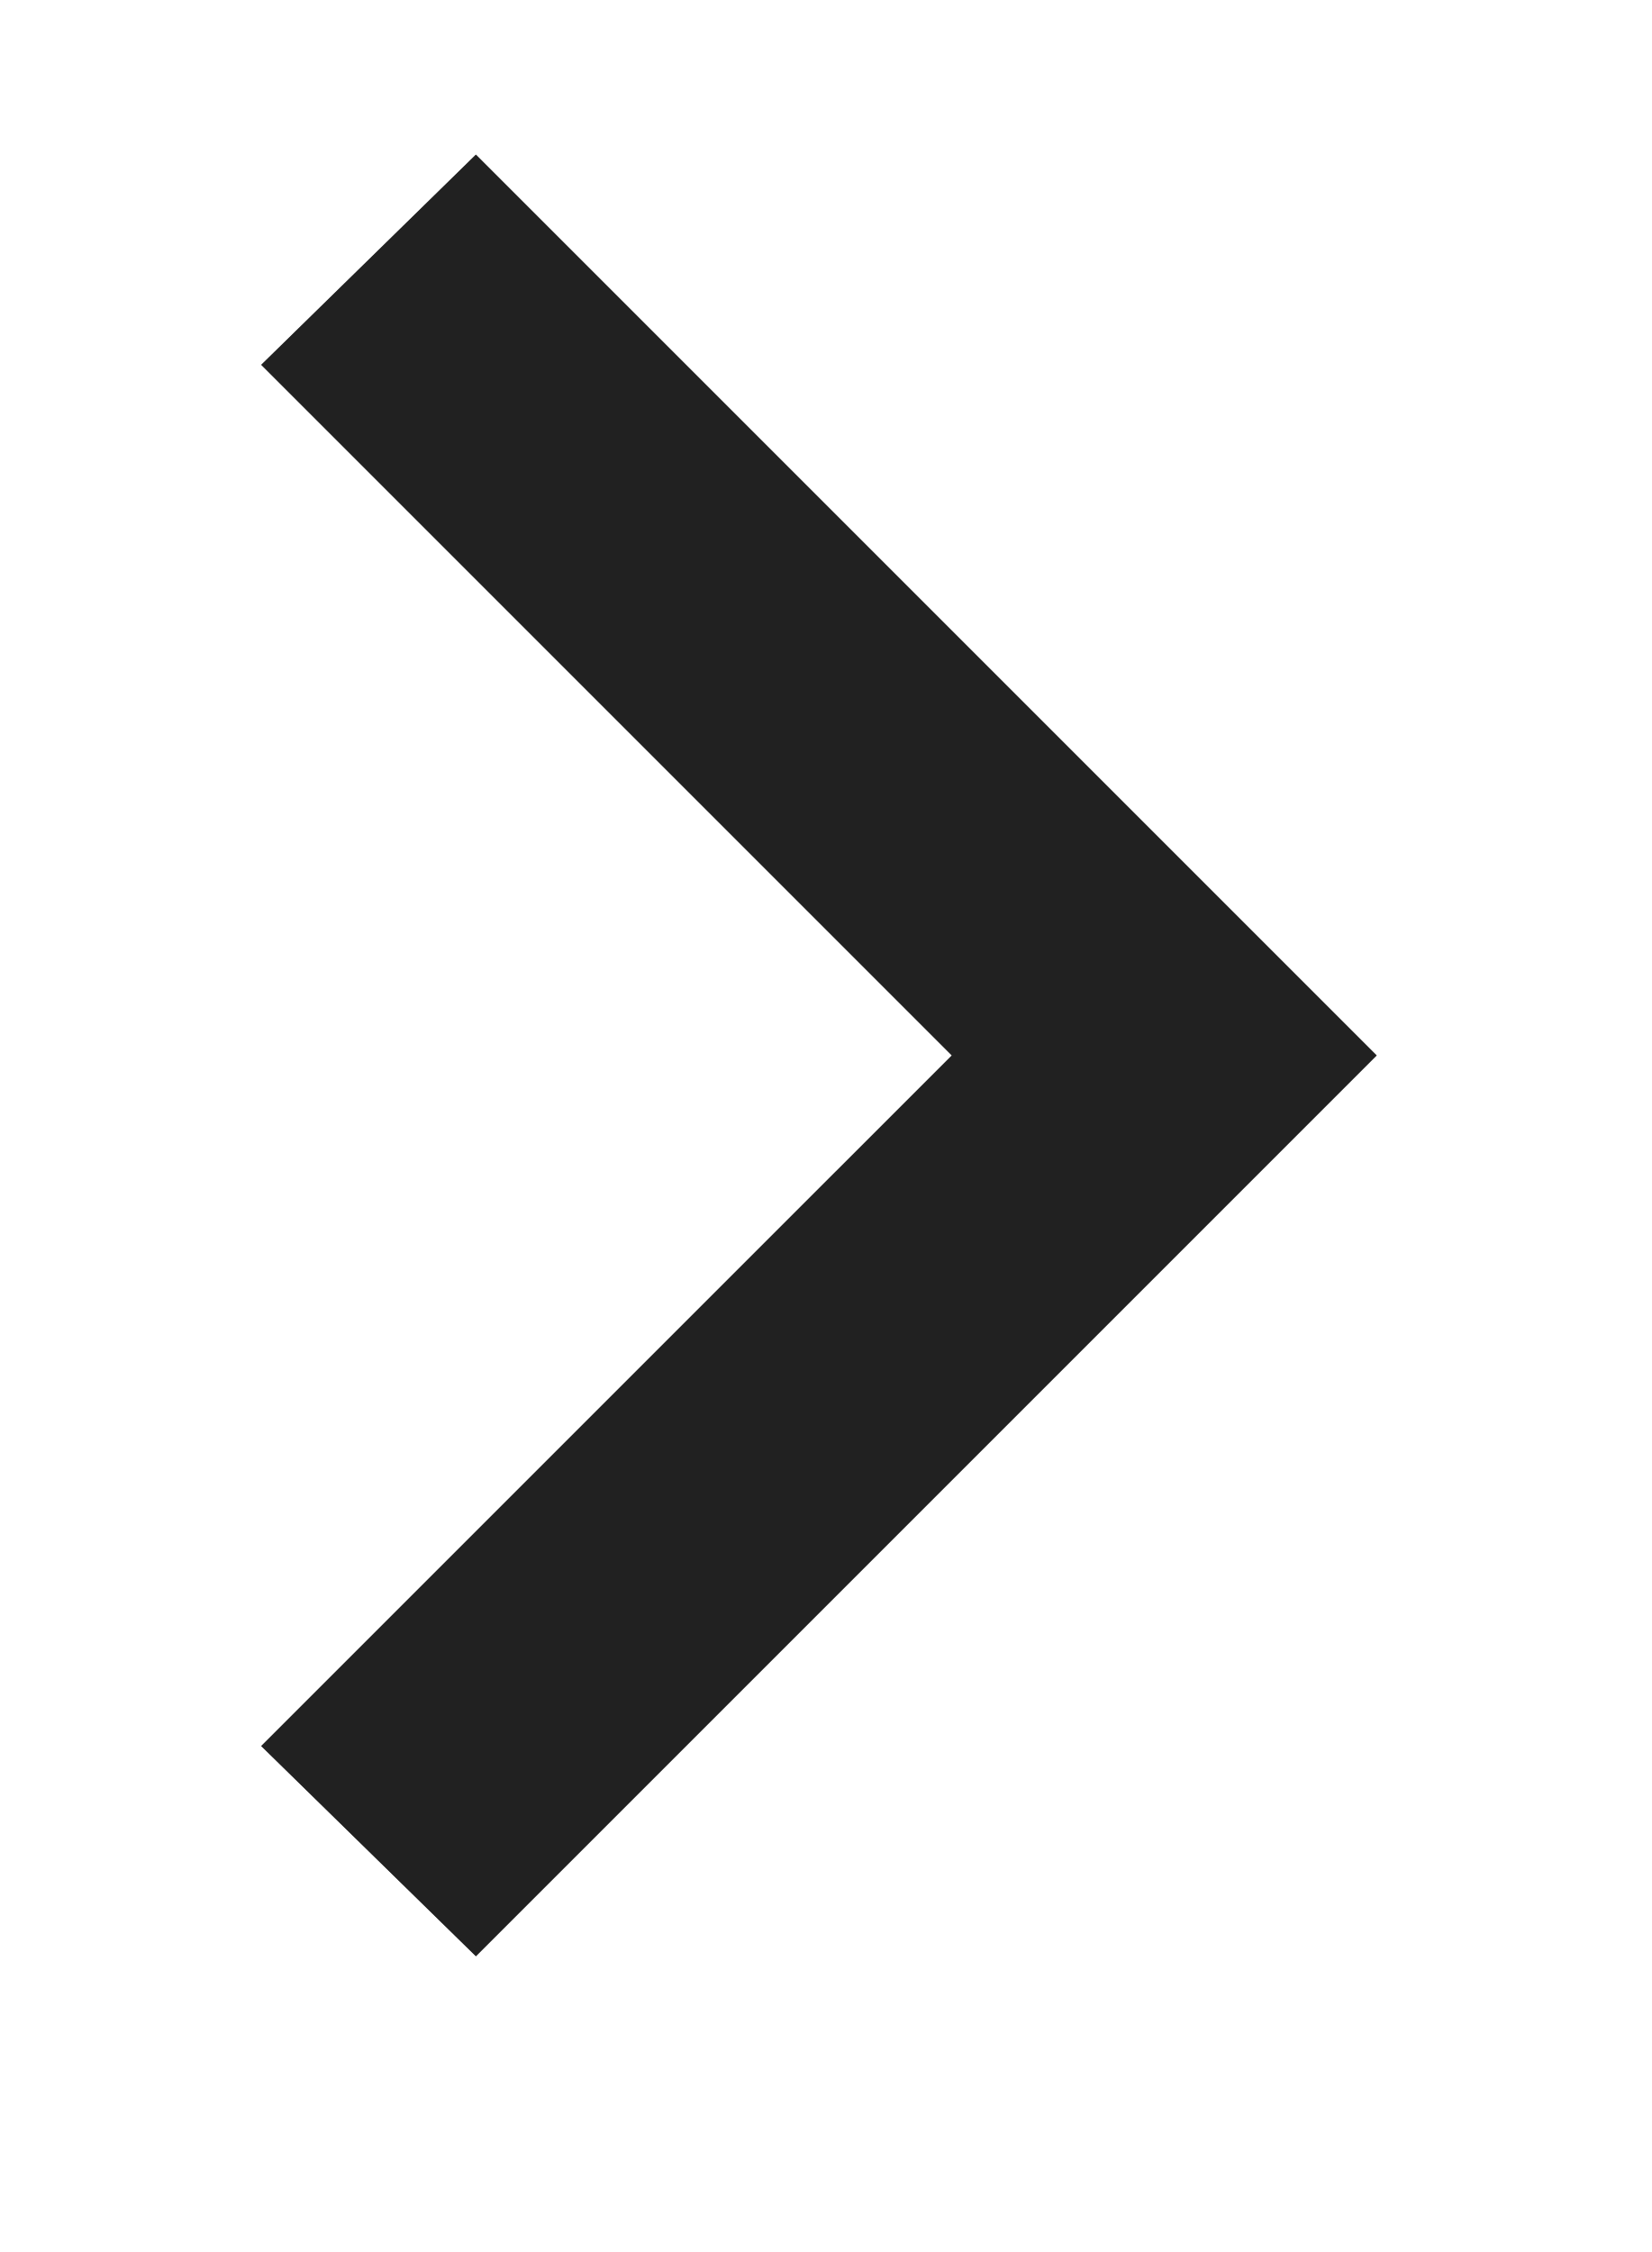
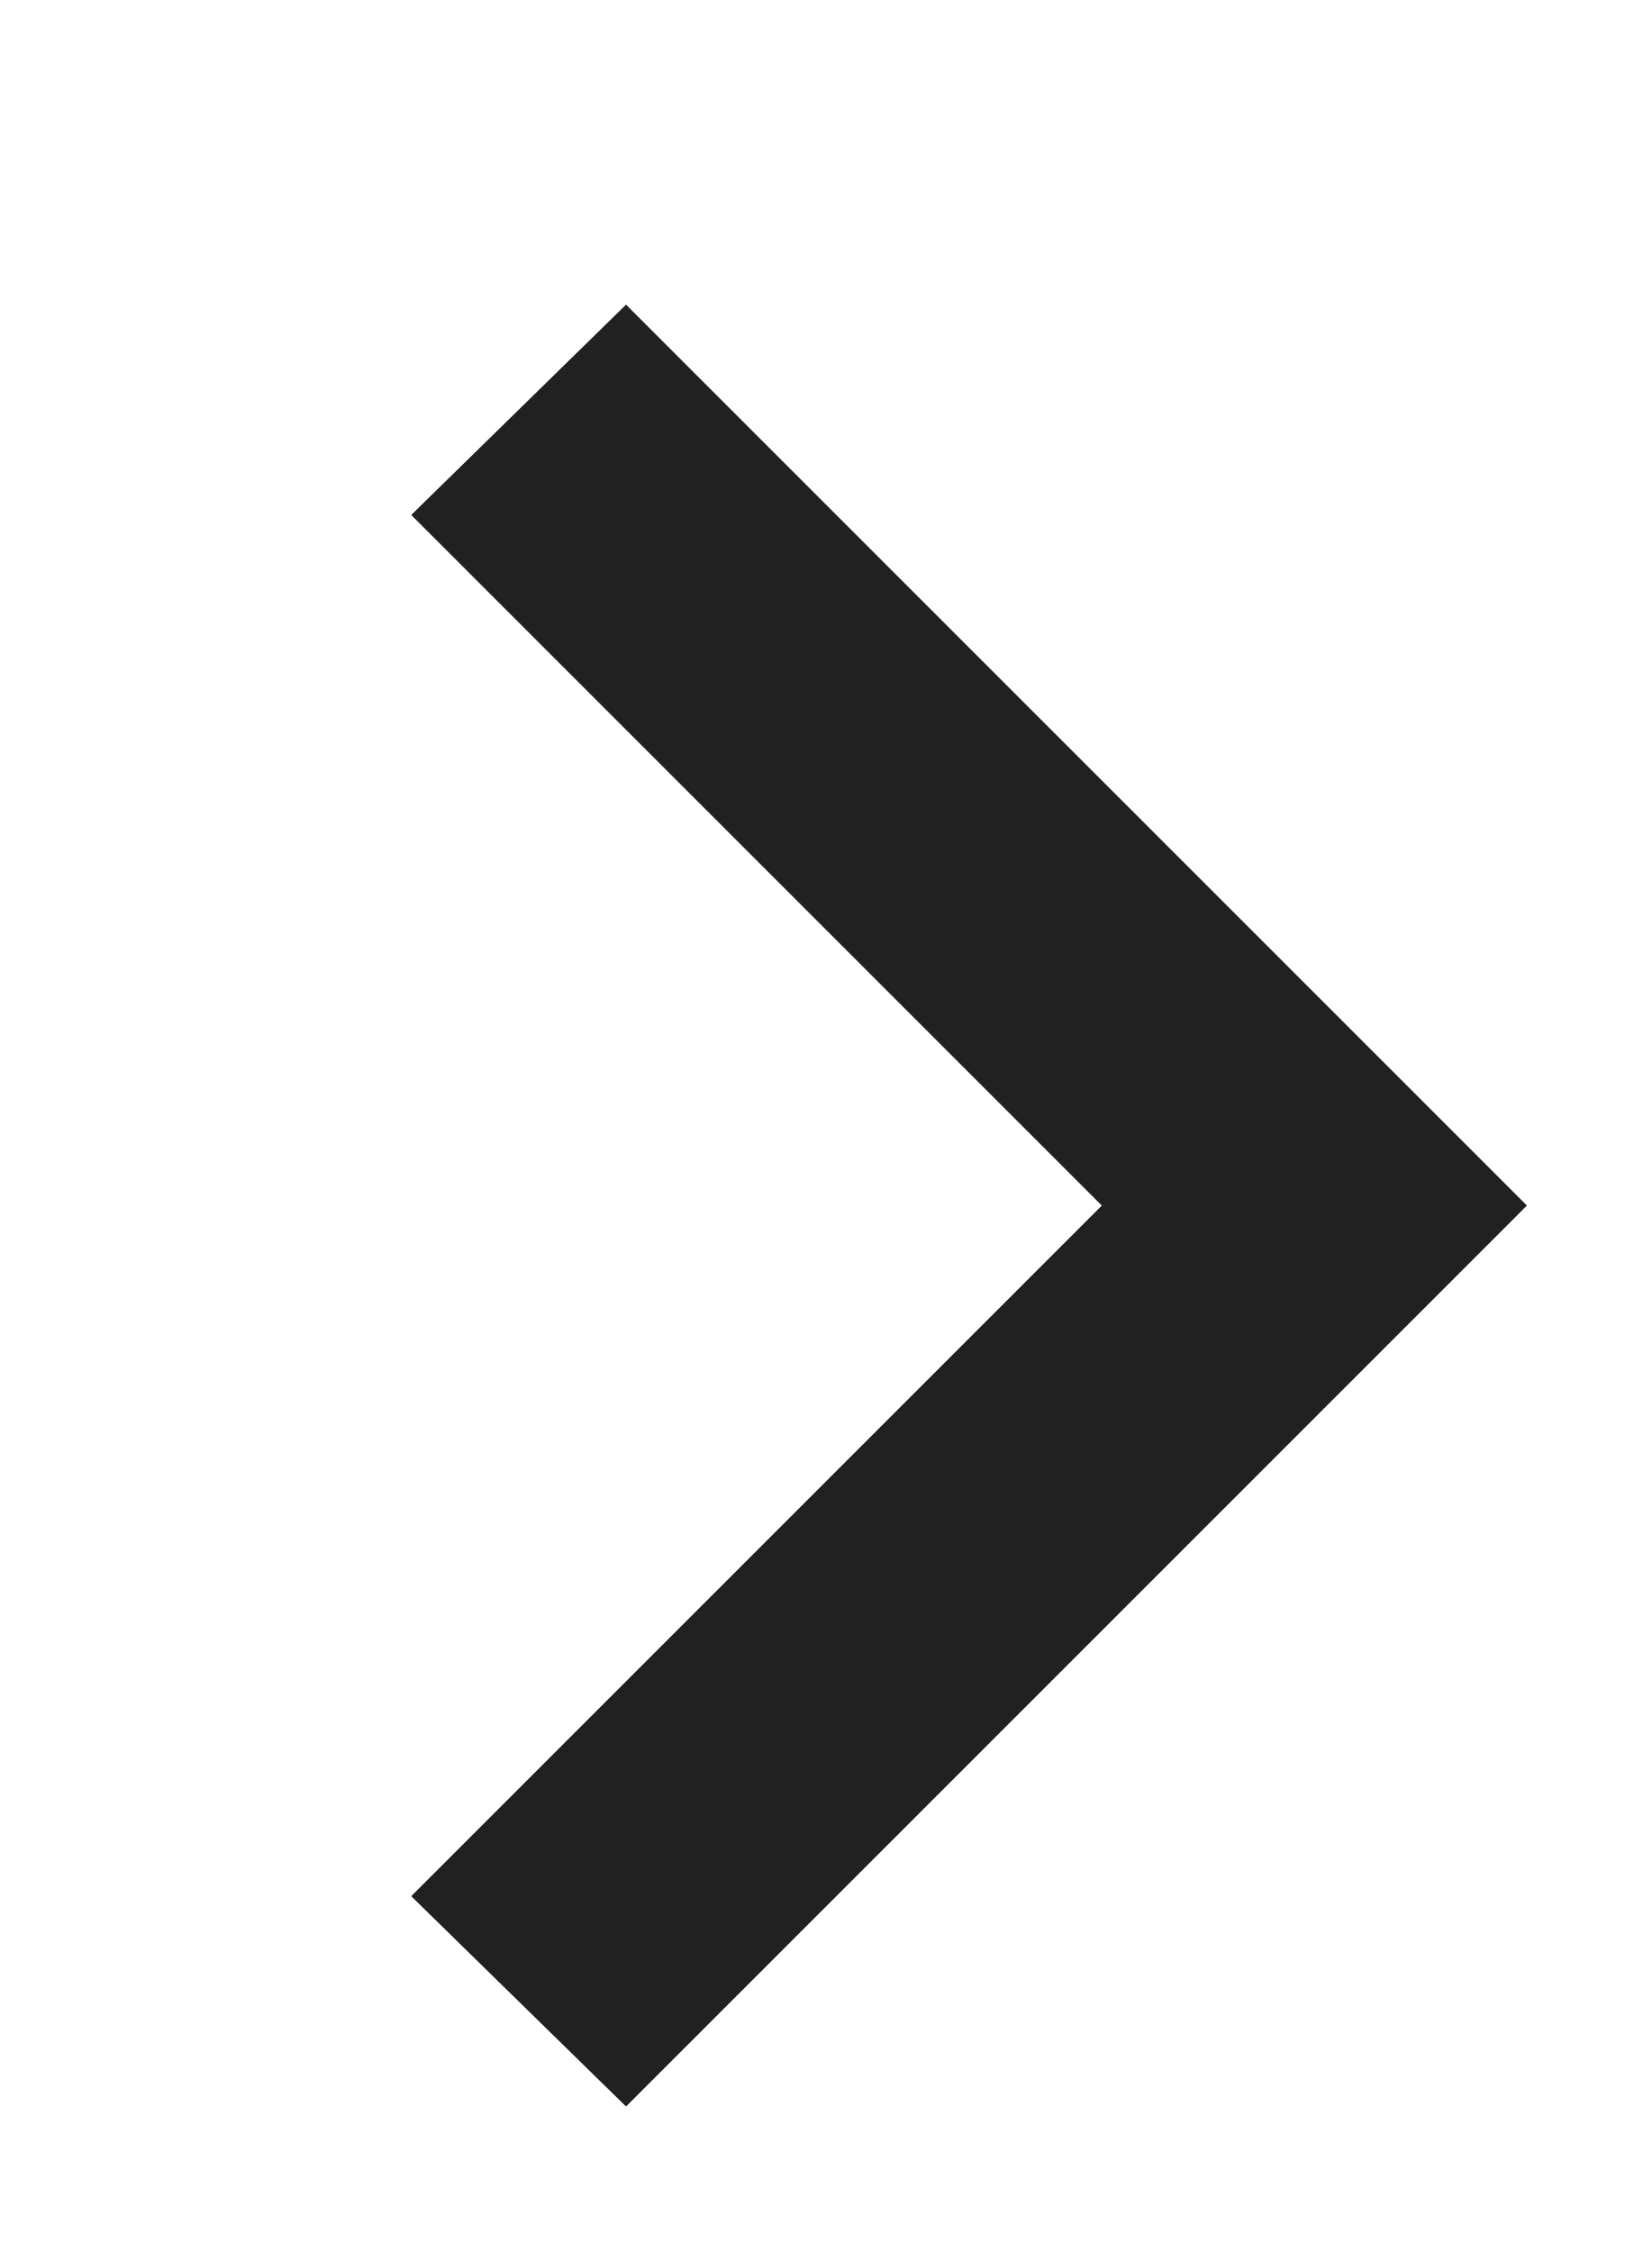
- <svg xmlns="http://www.w3.org/2000/svg" xmlns:xlink="http://www.w3.org/1999/xlink" width="11" height="15" viewBox="0 0 11 15">
+ <svg xmlns="http://www.w3.org/2000/svg" xmlns:xlink="http://www.w3.org/1999/xlink" width="11" height="15" viewBox="-1 -1 11 15">
  <defs>
    <path id="j6rda" d="M273.17 583.03l6-6-6-6-1.43 1.4 4.6 4.6-4.6 4.6z" />
  </defs>
  <g>
    <g transform="translate(-270 -570)">
      <use fill="#6c6c6c" xlink:href="#j6rda" />
      <use fill="#212121" xlink:href="#j6rda" />
    </g>
  </g>
</svg>
